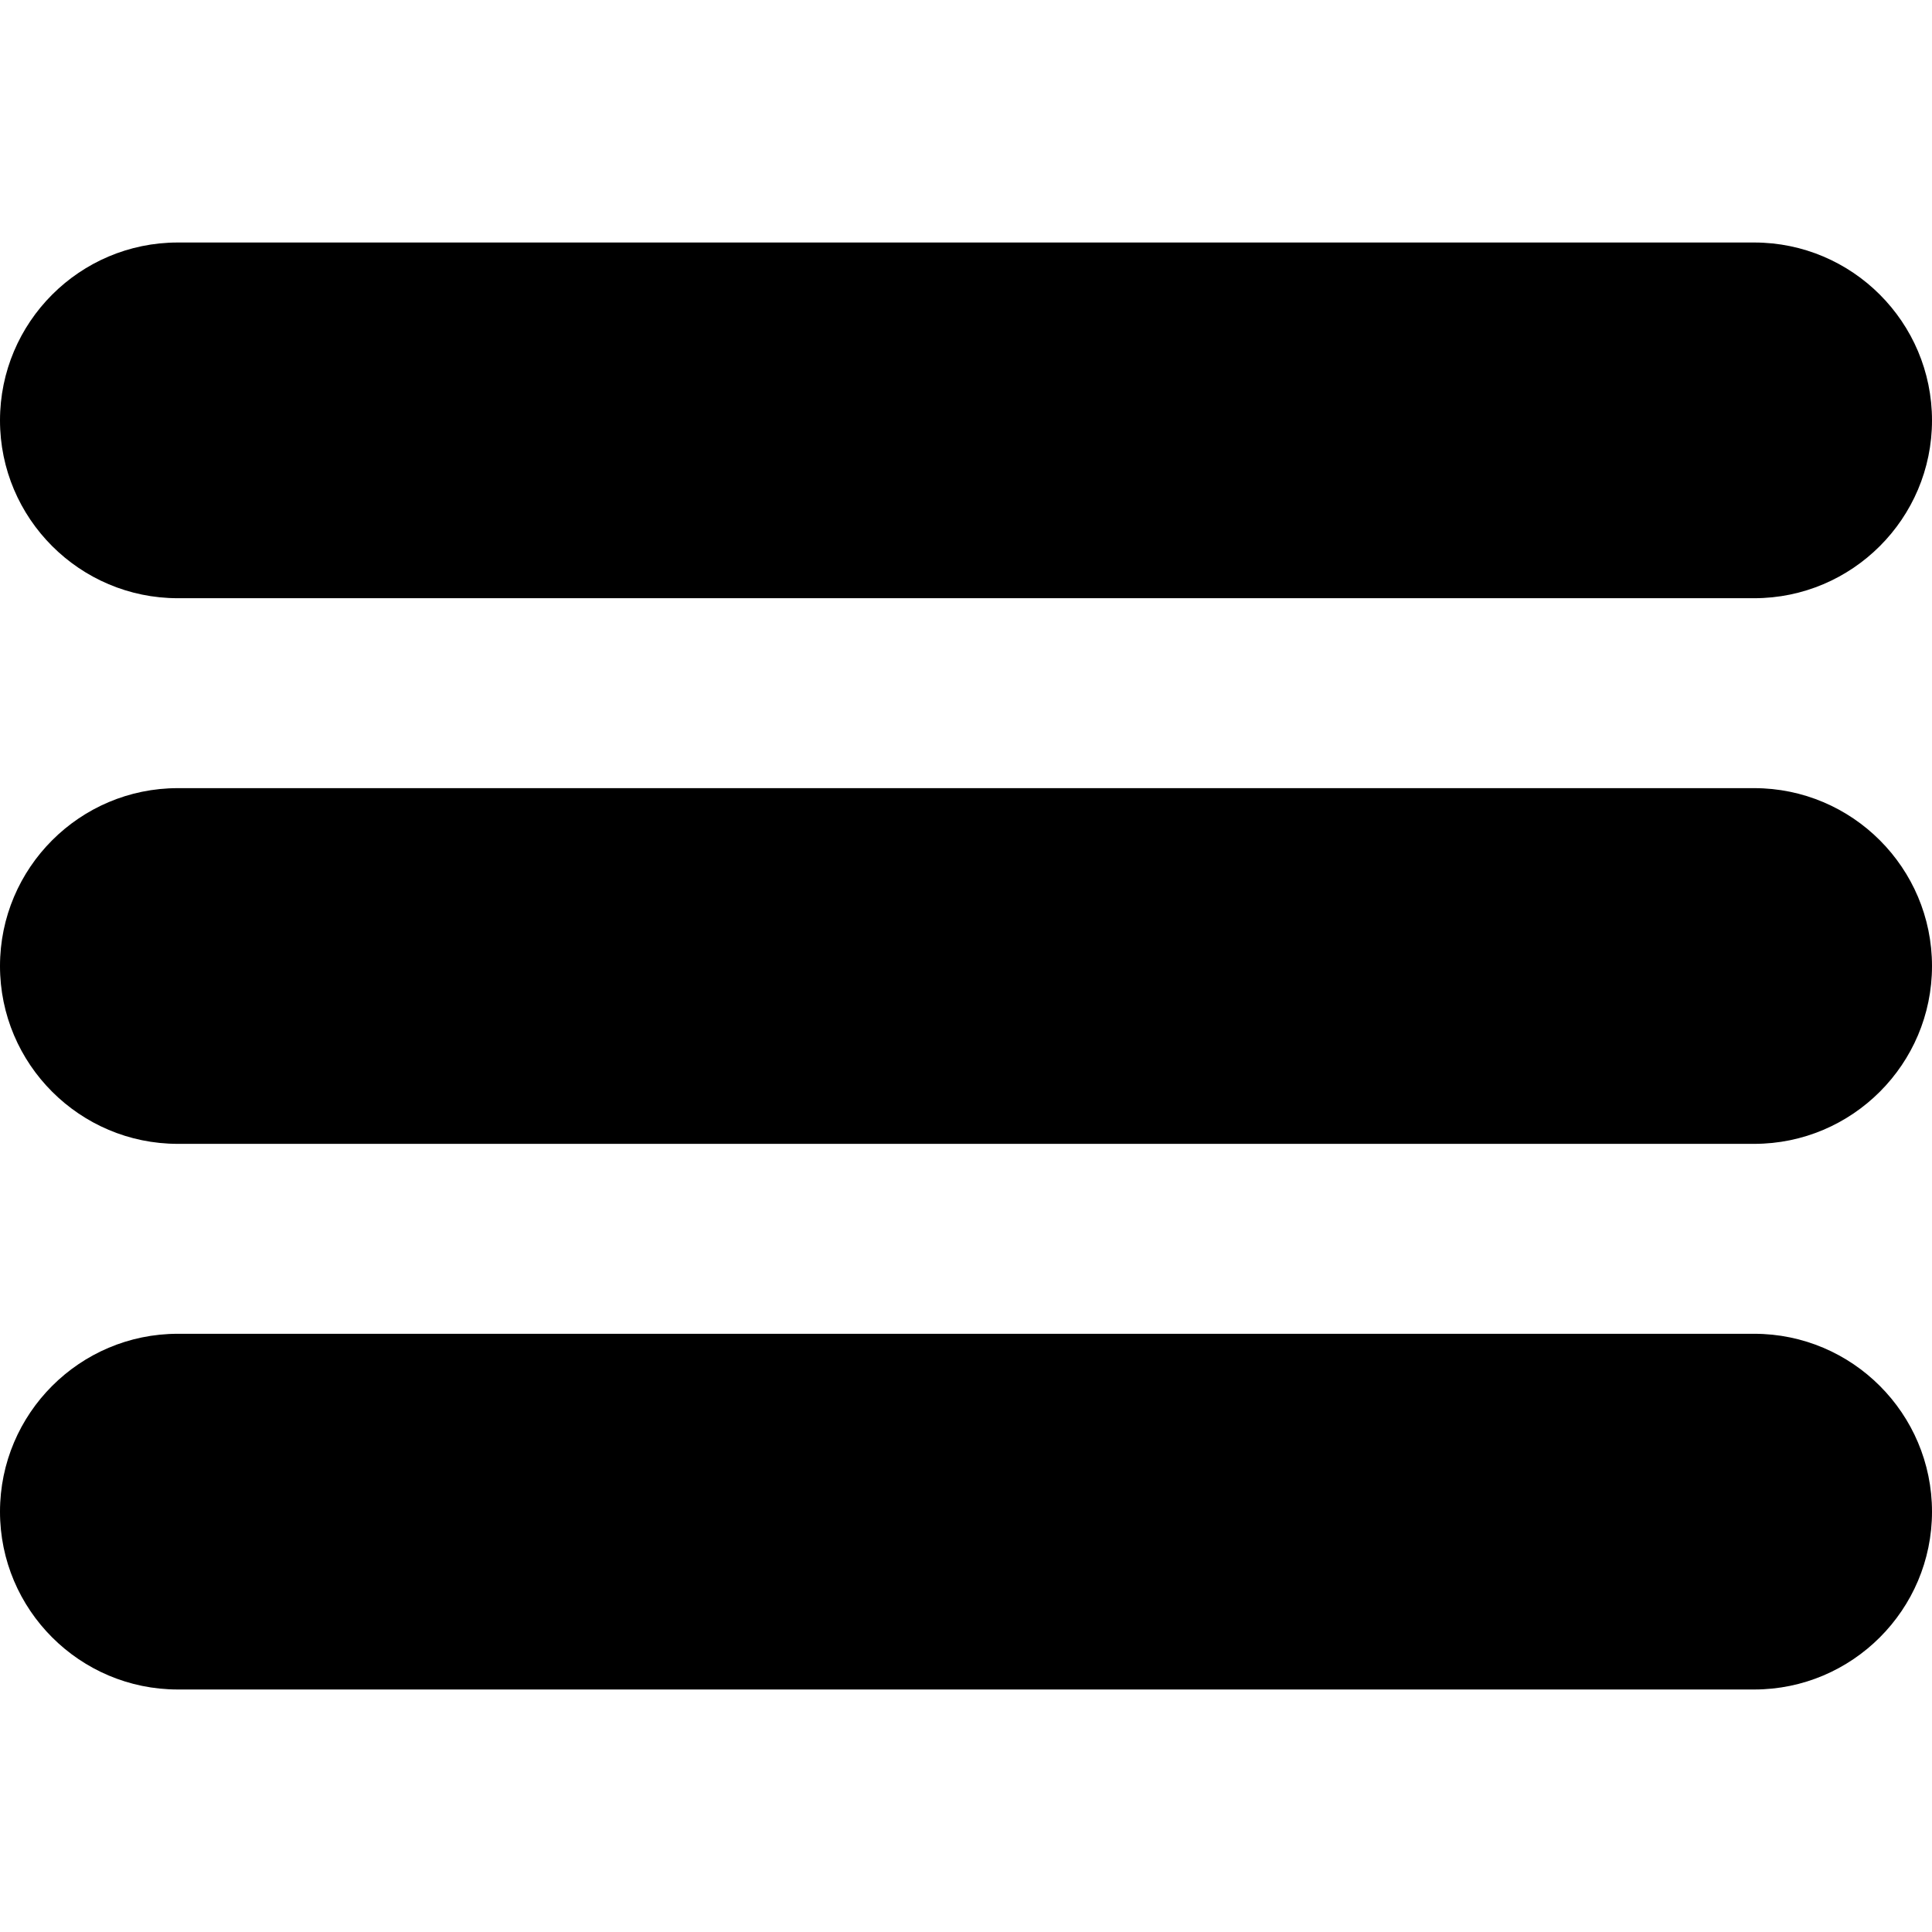
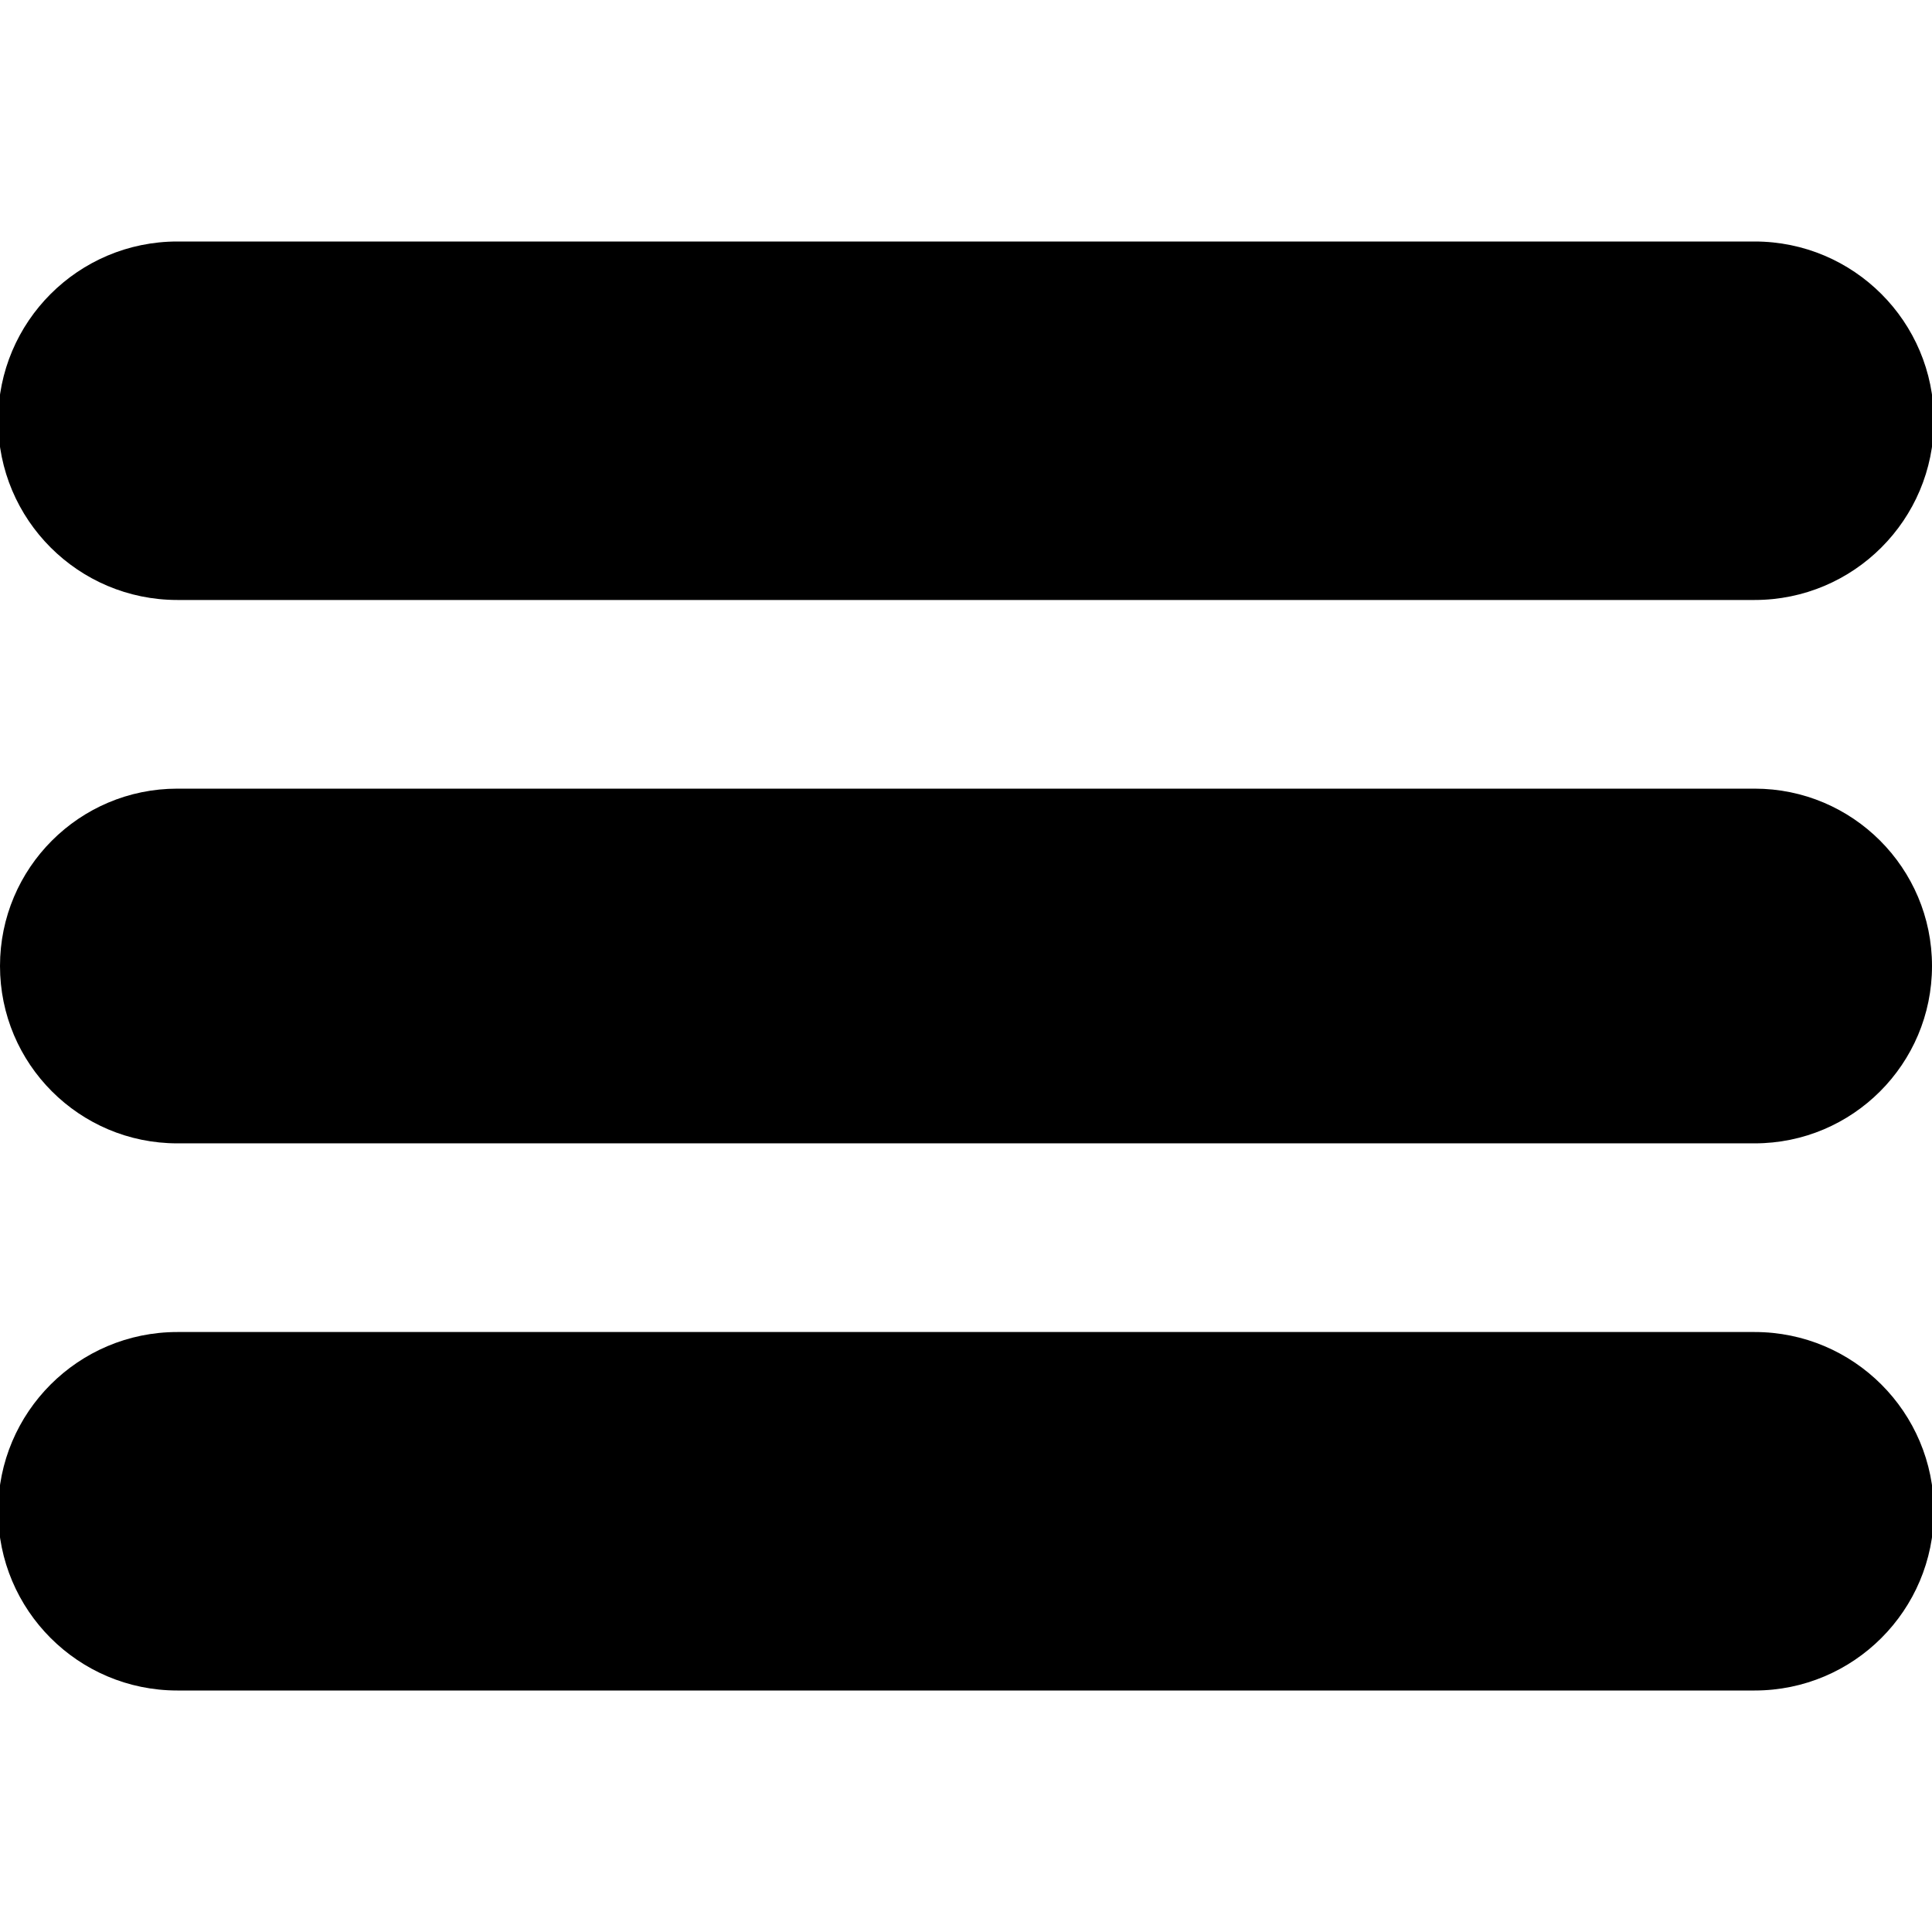
- <svg xmlns="http://www.w3.org/2000/svg" id="Layer_1" enable-background="new 0 0 512 512" height="512" viewBox="0 0 512 512" width="512">
-   <path d="m464.883 64.267h-417.766c-25.98 0-47.117 21.136-47.117 47.149 0 25.98 21.137 47.117 47.117 47.117h417.766c25.98 0 47.117-21.137 47.117-47.117 0-26.013-21.137-47.149-47.117-47.149z" />
-   <path d="m464.883 208.867h-417.766c-25.98 0-47.117 21.136-47.117 47.149 0 25.98 21.137 47.117 47.117 47.117h417.766c25.98 0 47.117-21.137 47.117-47.117 0-26.013-21.137-47.149-47.117-47.149z" />
-   <path d="m464.883 353.467h-417.766c-25.98 0-47.117 21.137-47.117 47.149 0 25.98 21.137 47.117 47.117 47.117h417.766c25.98 0 47.117-21.137 47.117-47.117 0-26.012-21.137-47.149-47.117-47.149z" />
+ <svg xmlns="http://www.w3.org/2000/svg" height="512" width="512">
+   <path d="M465 64H47a47 47 0 000 95h418a47 47 0 000-95zM465 209H47a47 47 0 000 94h418a47 47 0 000-94zM465 353H47a47 47 0 000 95h418a47 47 0 000-95z" />
</svg>
